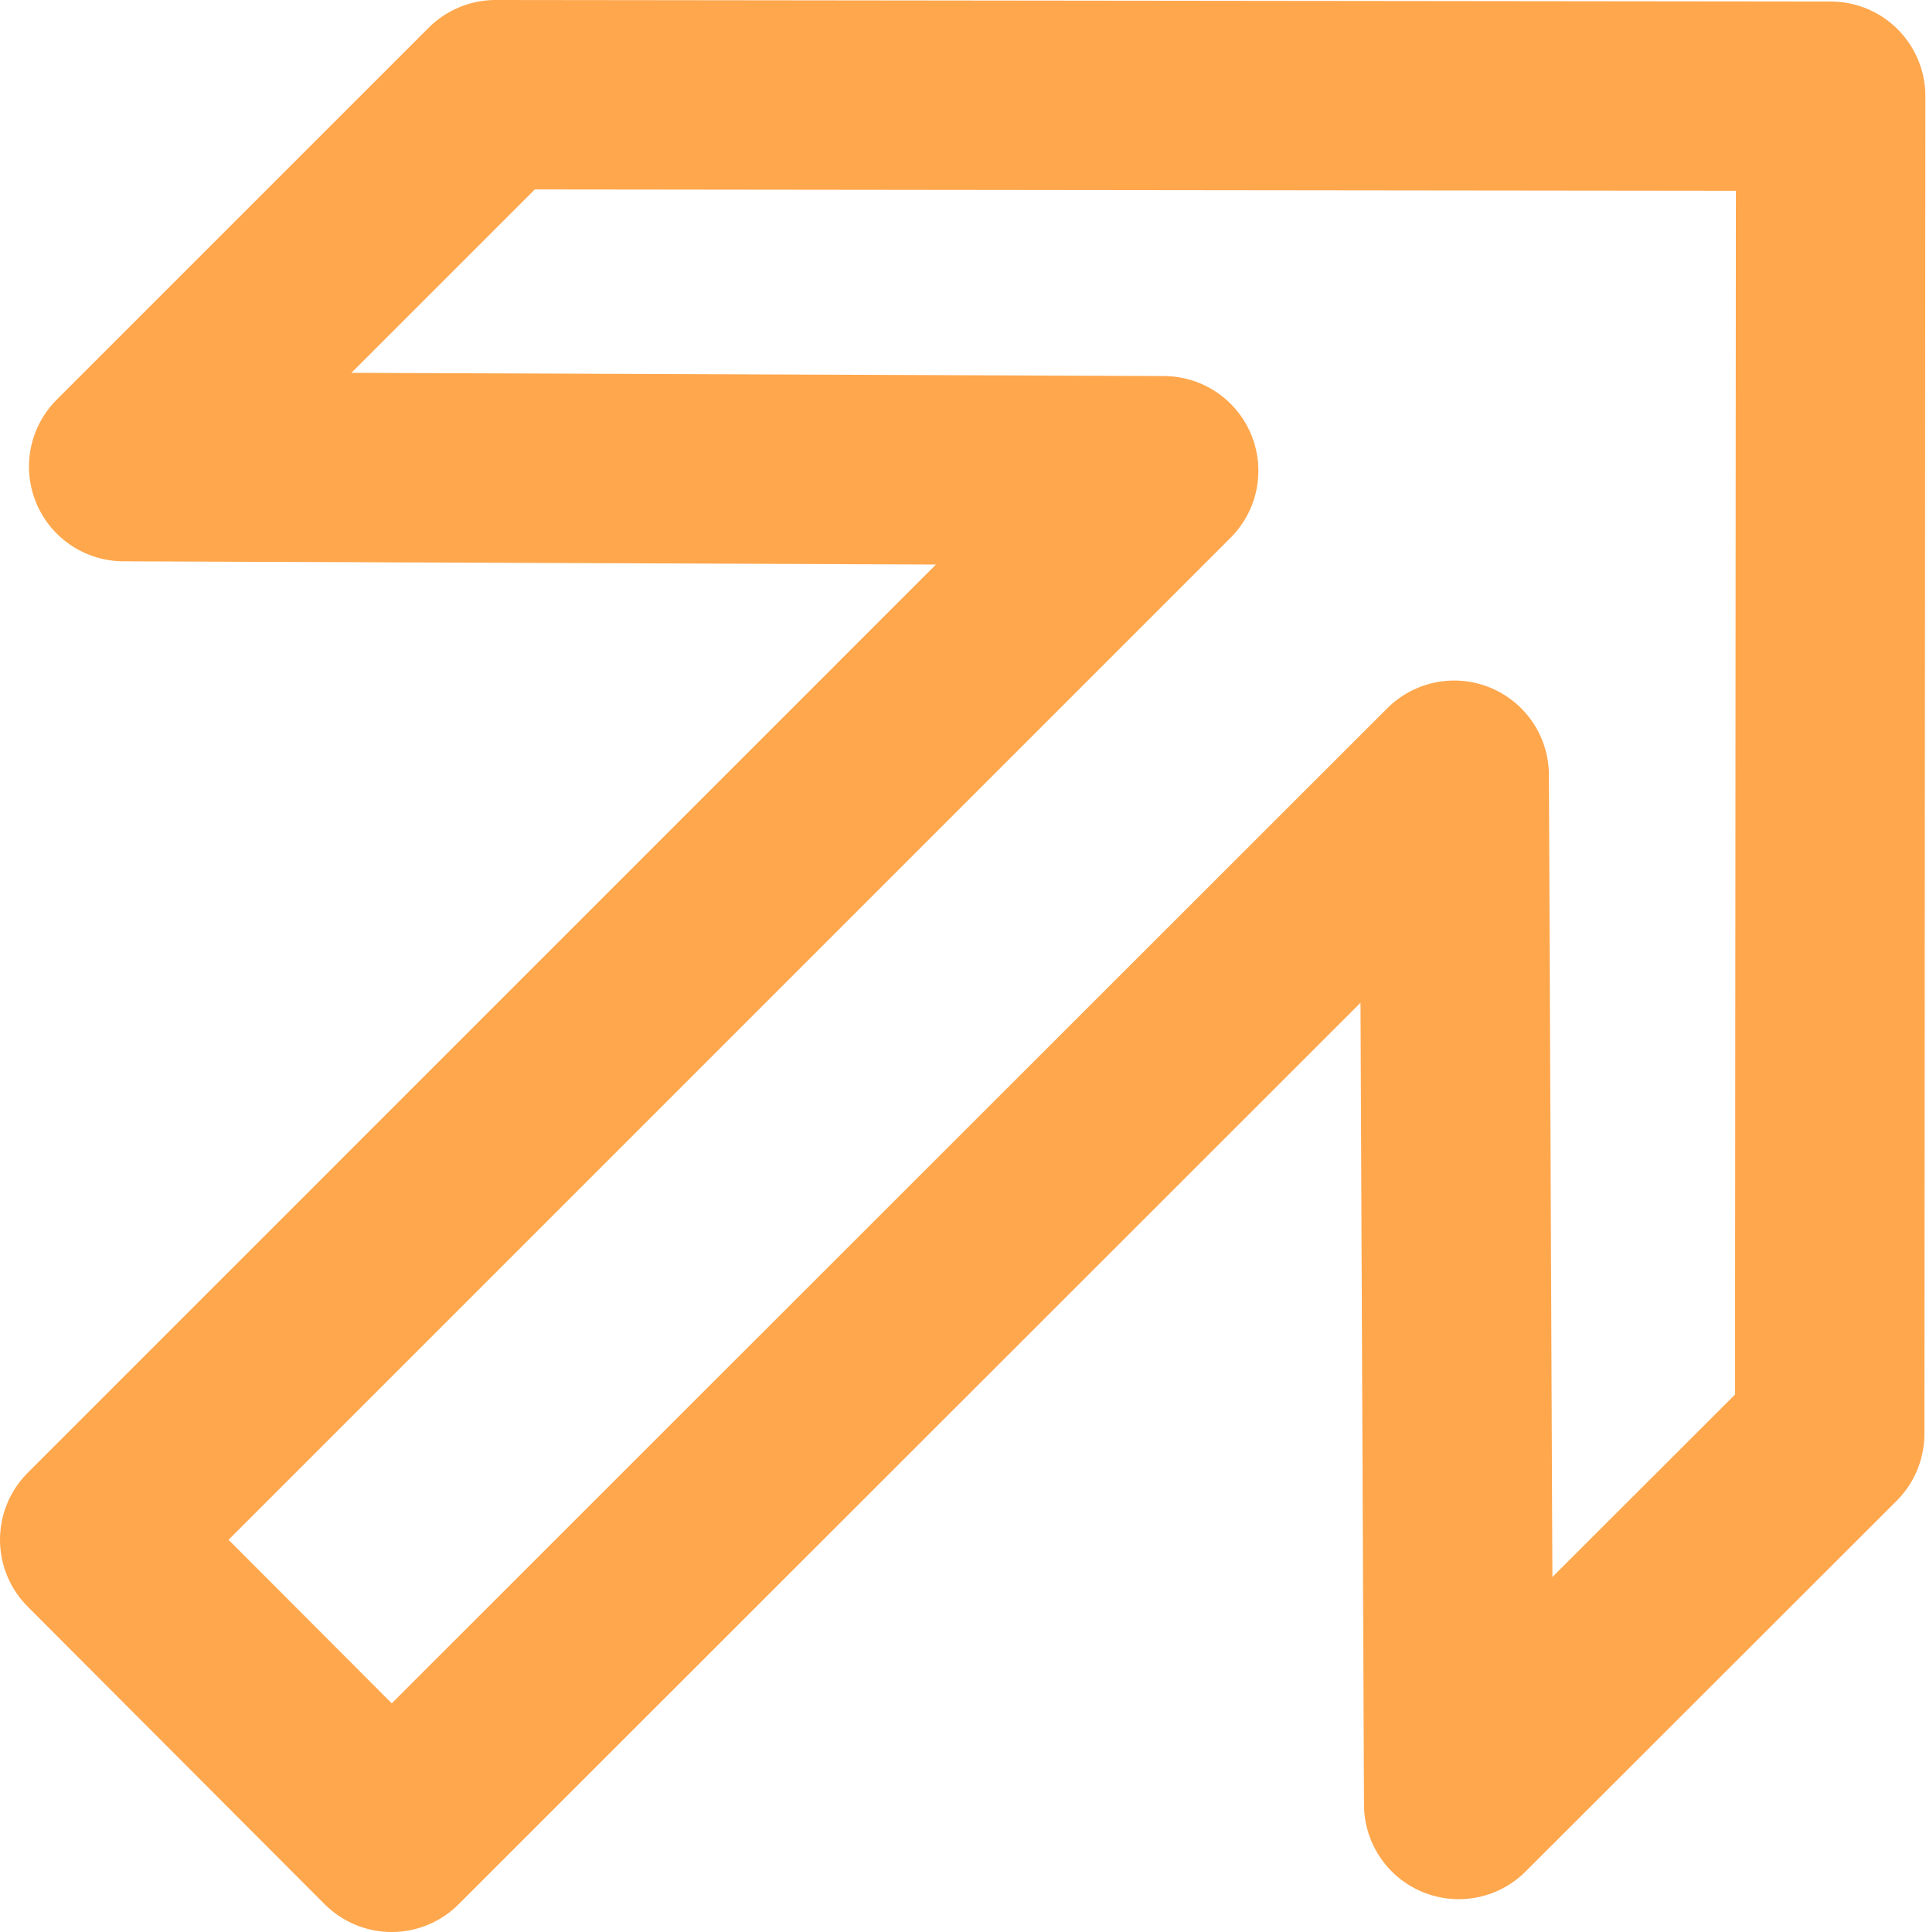
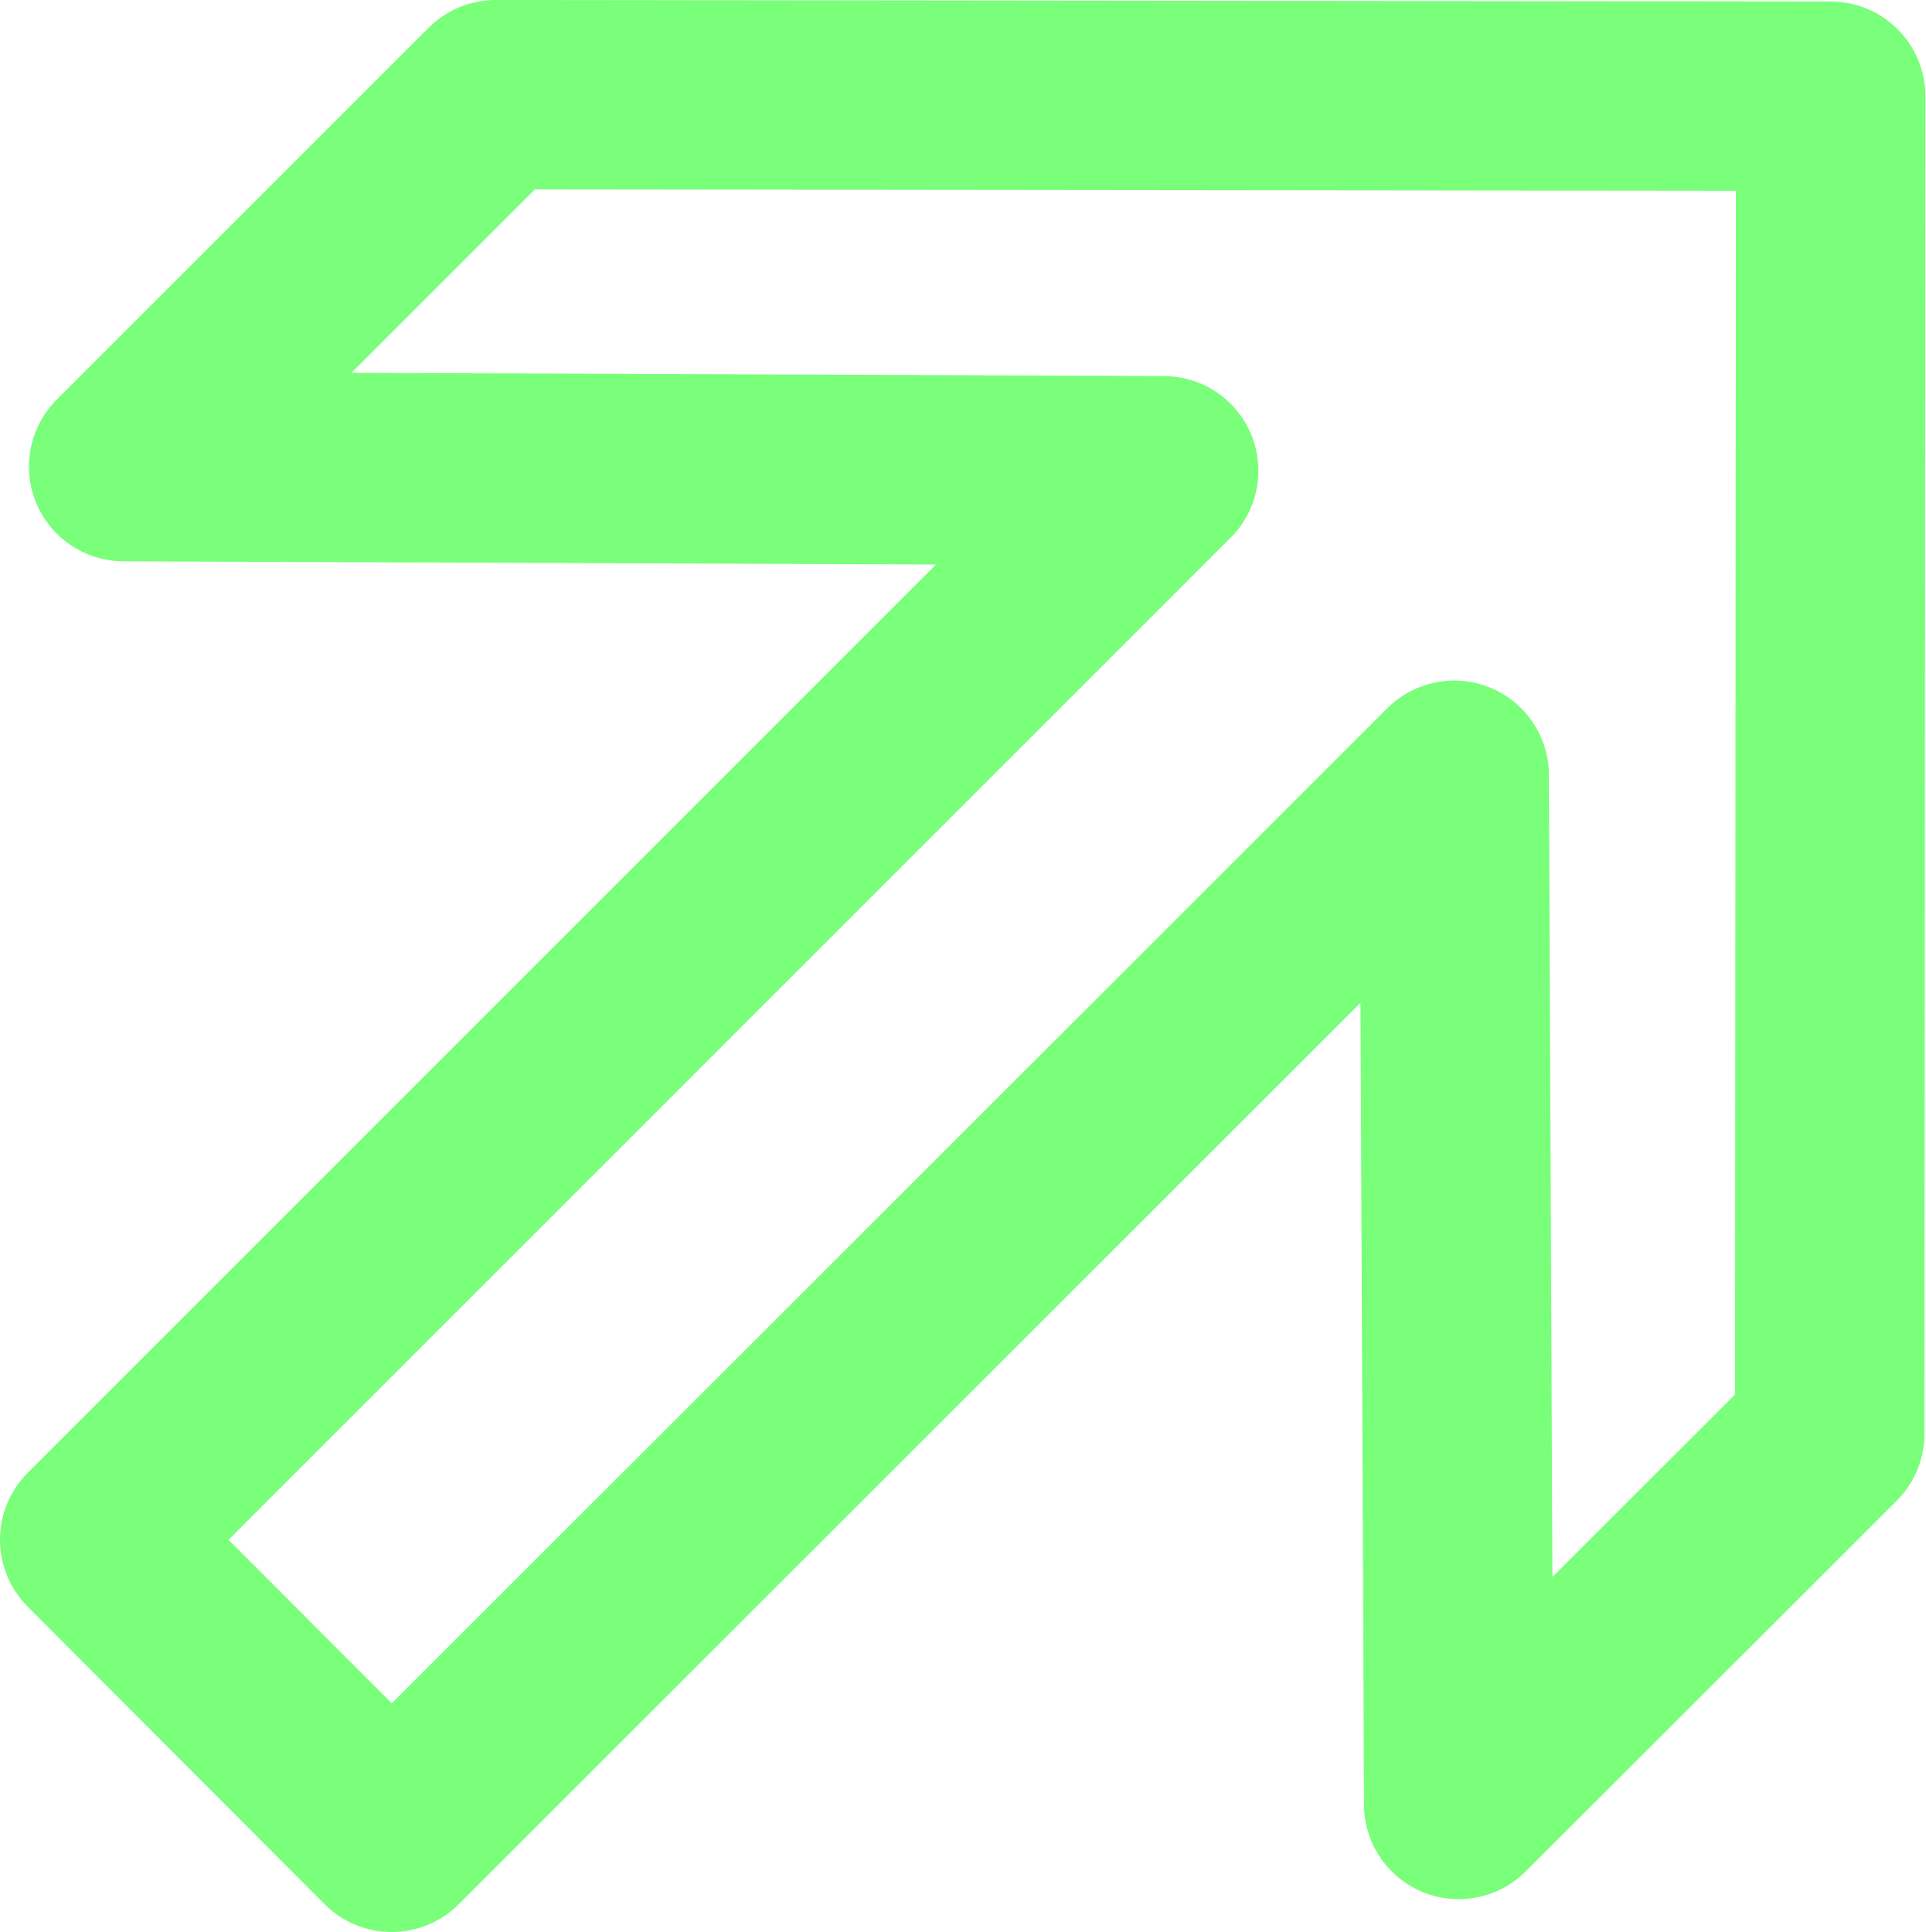
<svg xmlns="http://www.w3.org/2000/svg" version="1.0" width="508.283" height="510.081" id="svg2">
  <defs id="defs5" />
-   <path d="m 130.842,25 352.441,0.4 -0.256,353.152 -97.942,97.861 L 383.901,204.675 103.394,485.081 25,406.513 307.201,124.283 32.649,123.193 130.842,25 z" id="path1316" style="font-size:12px;fill:#000000;fill-opacity:0;stroke:#ffa74d;stroke-width:50;stroke-linejoin:round;stroke-miterlimit:4;stroke-opacity:1;stroke-dasharray:none" />
+   <path d="m 130.842,25 352.441,0.4 -0.256,353.152 -97.942,97.861 L 383.901,204.675 103.394,485.081 25,406.513 307.201,124.283 32.649,123.193 130.842,25 z" id="path1316" style="font-size:12px;fill:#000000;fill-opacity:0;stroke:#79ff79;stroke-width:50;stroke-linejoin:round;stroke-miterlimit:4;stroke-opacity:1;stroke-dasharray:none" />
</svg>
